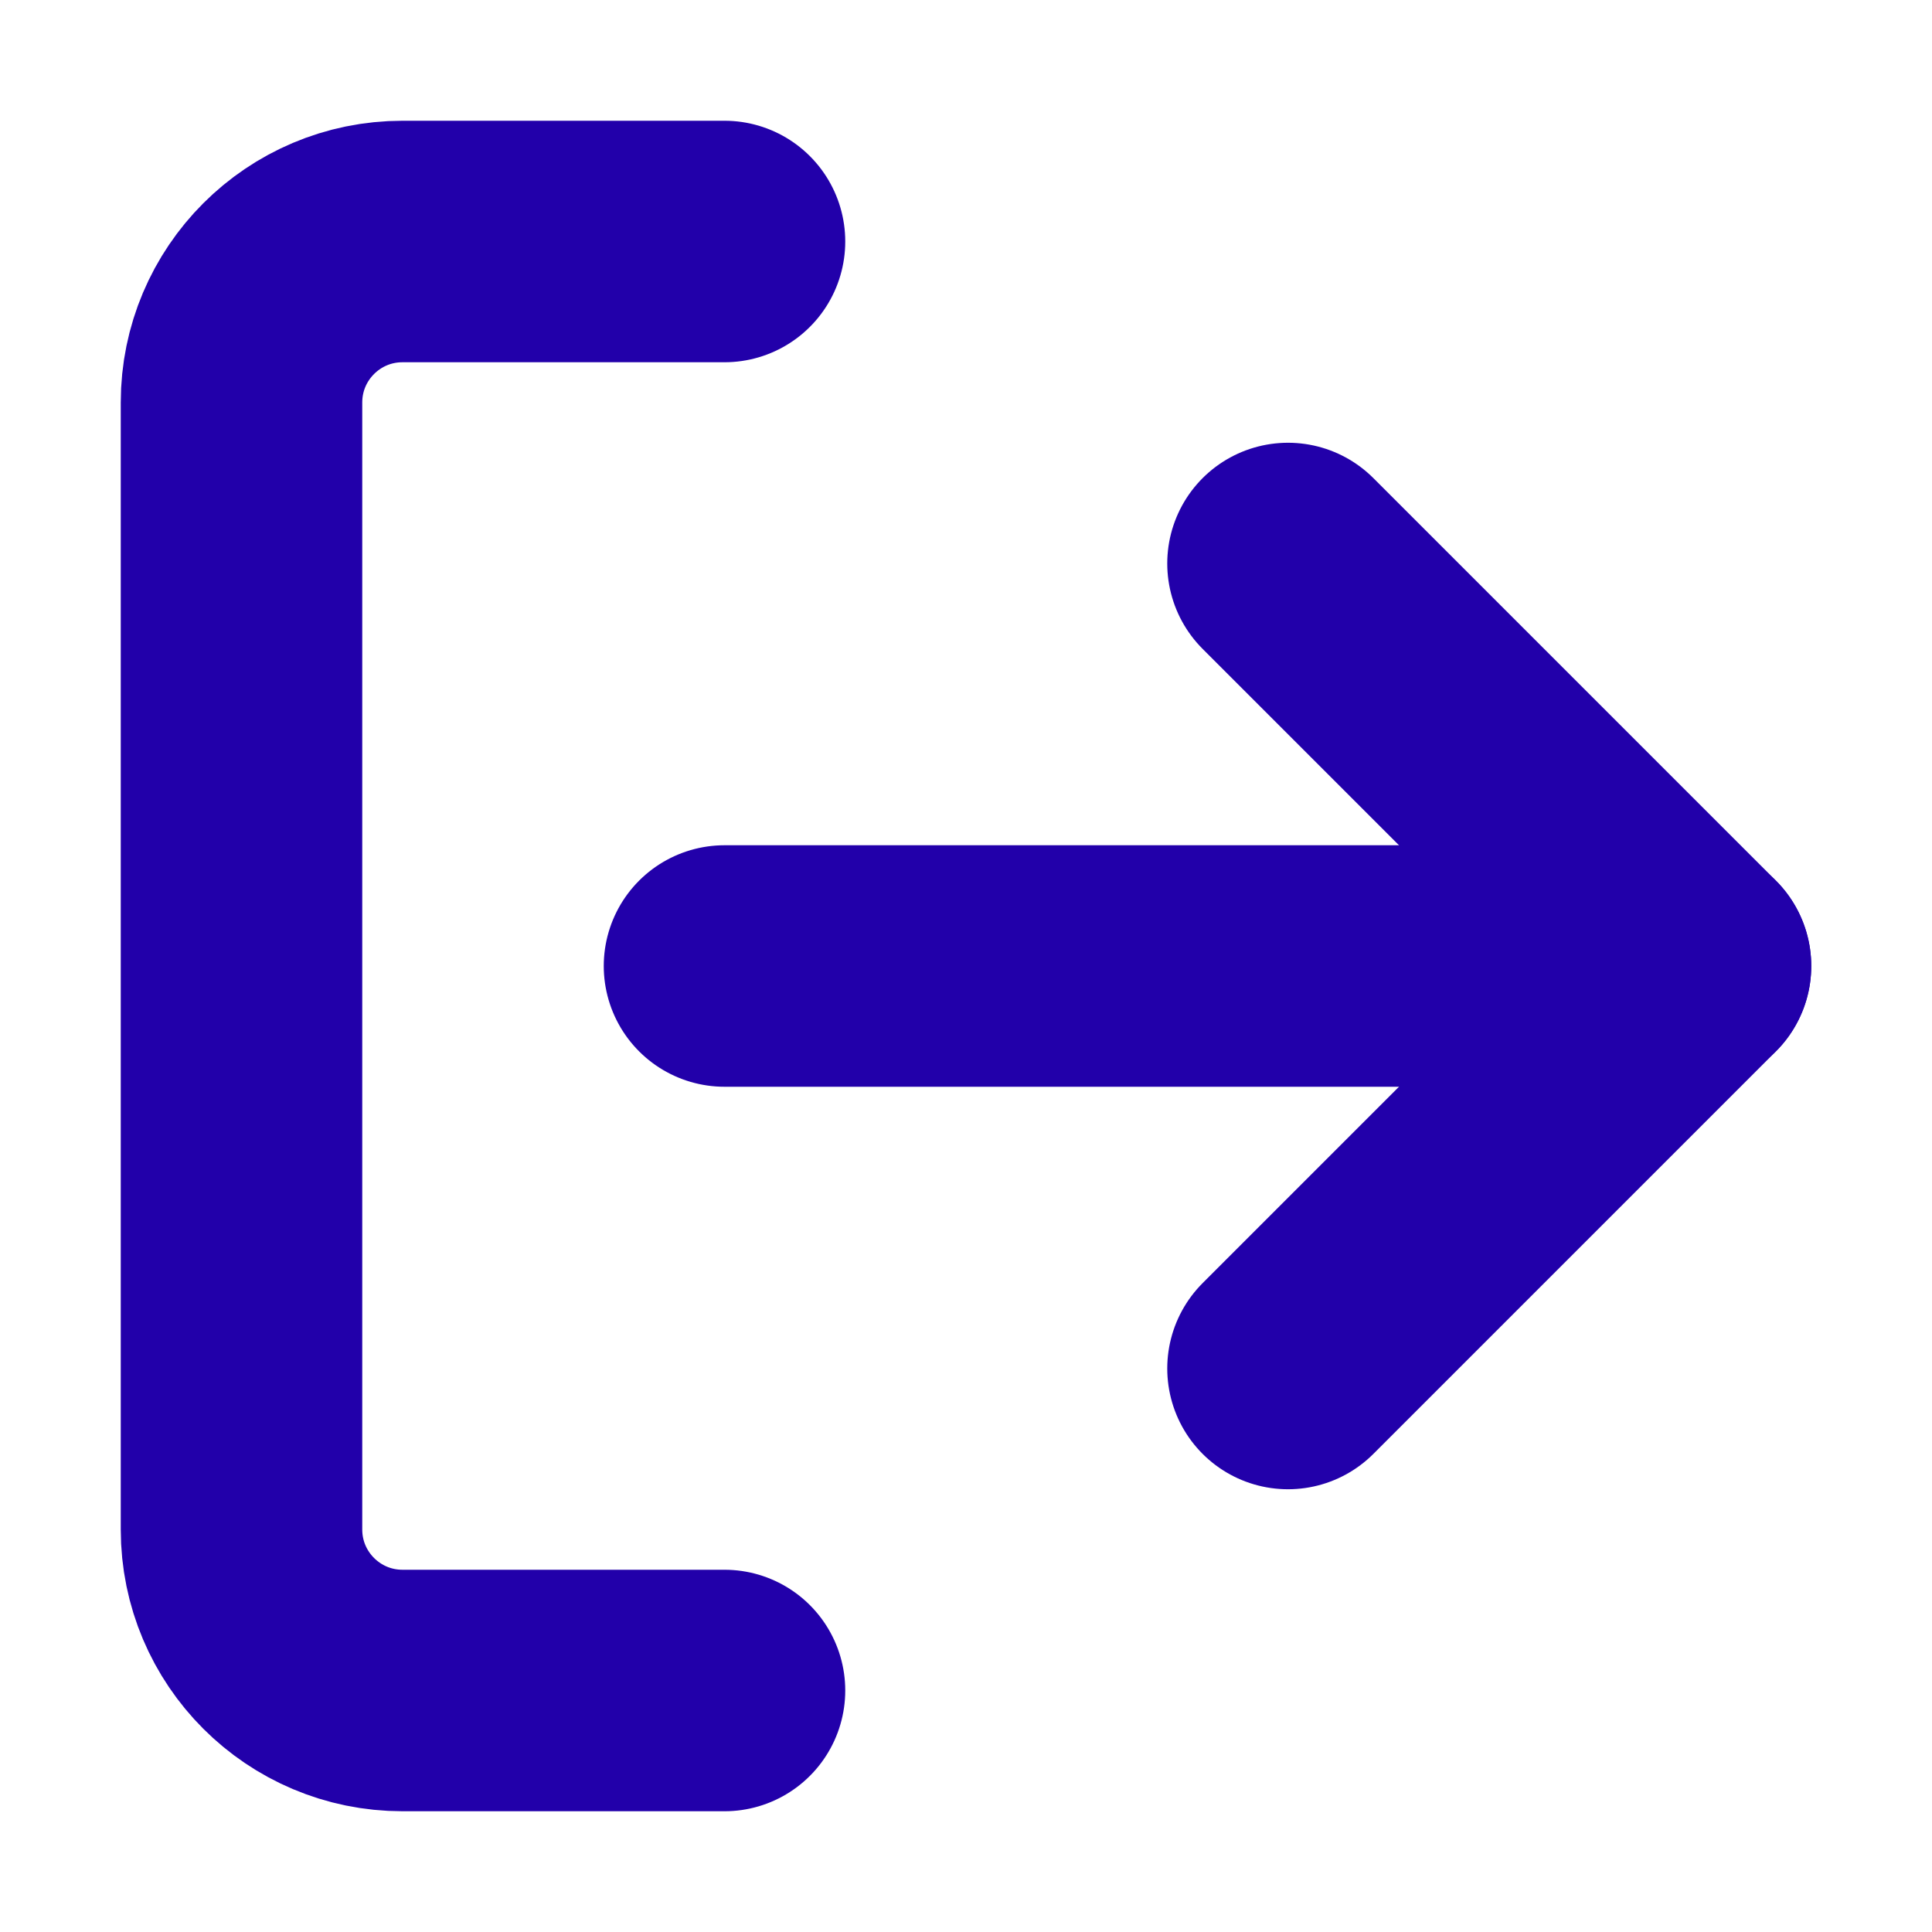
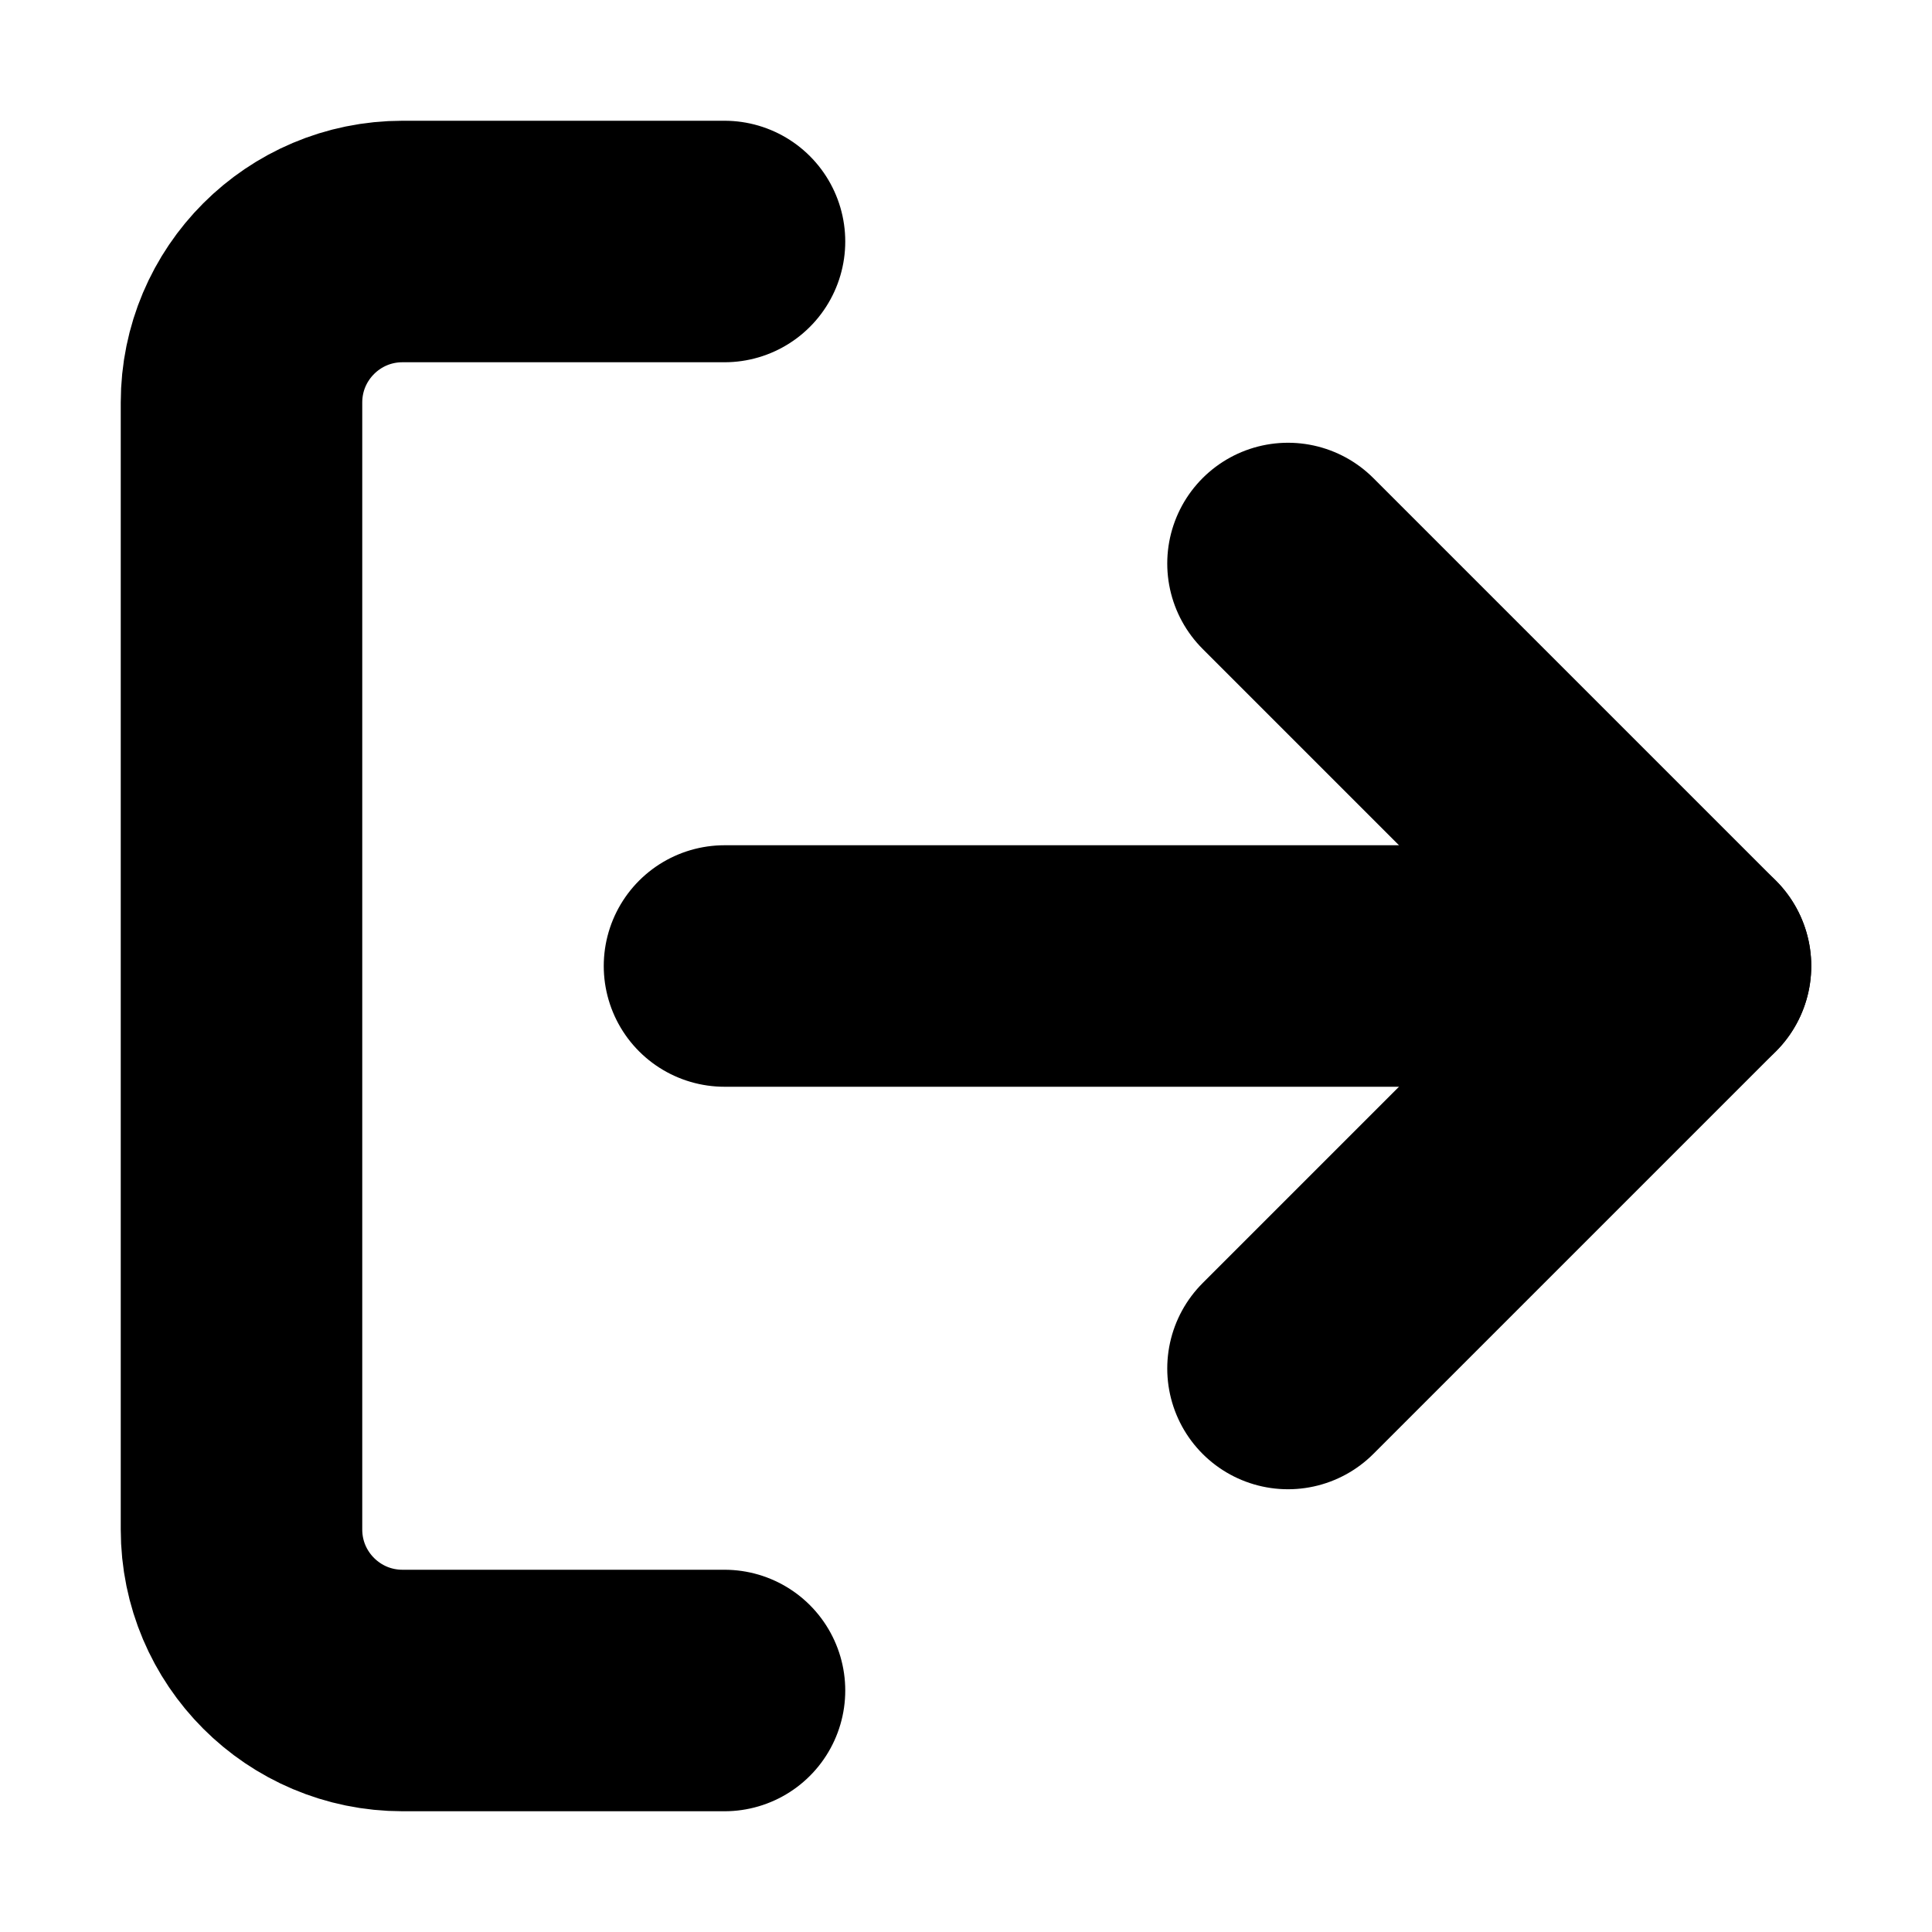
- <svg xmlns="http://www.w3.org/2000/svg" width="24" height="24" viewBox="0 0 24 24" fill="none" stroke="#2200AA" stroke-width="3" stroke-linecap="round" stroke-linejoin="round" class="feather feather-log-out">
+ <svg xmlns="http://www.w3.org/2000/svg" width="24" height="24" viewBox="0 0 24 24" fill="none" stroke="currentColor" stroke-width="3" stroke-linecap="round" stroke-linejoin="round" class="feather feather-log-out">
  <path d="M9 21H5a2 2 0 0 1-2-2V5a2 2 0 0 1 2-2h4" />
  <polyline points="16 17 21 12 16 7" />
  <line x1="21" y1="12" x2="9" y2="12" />
</svg>
